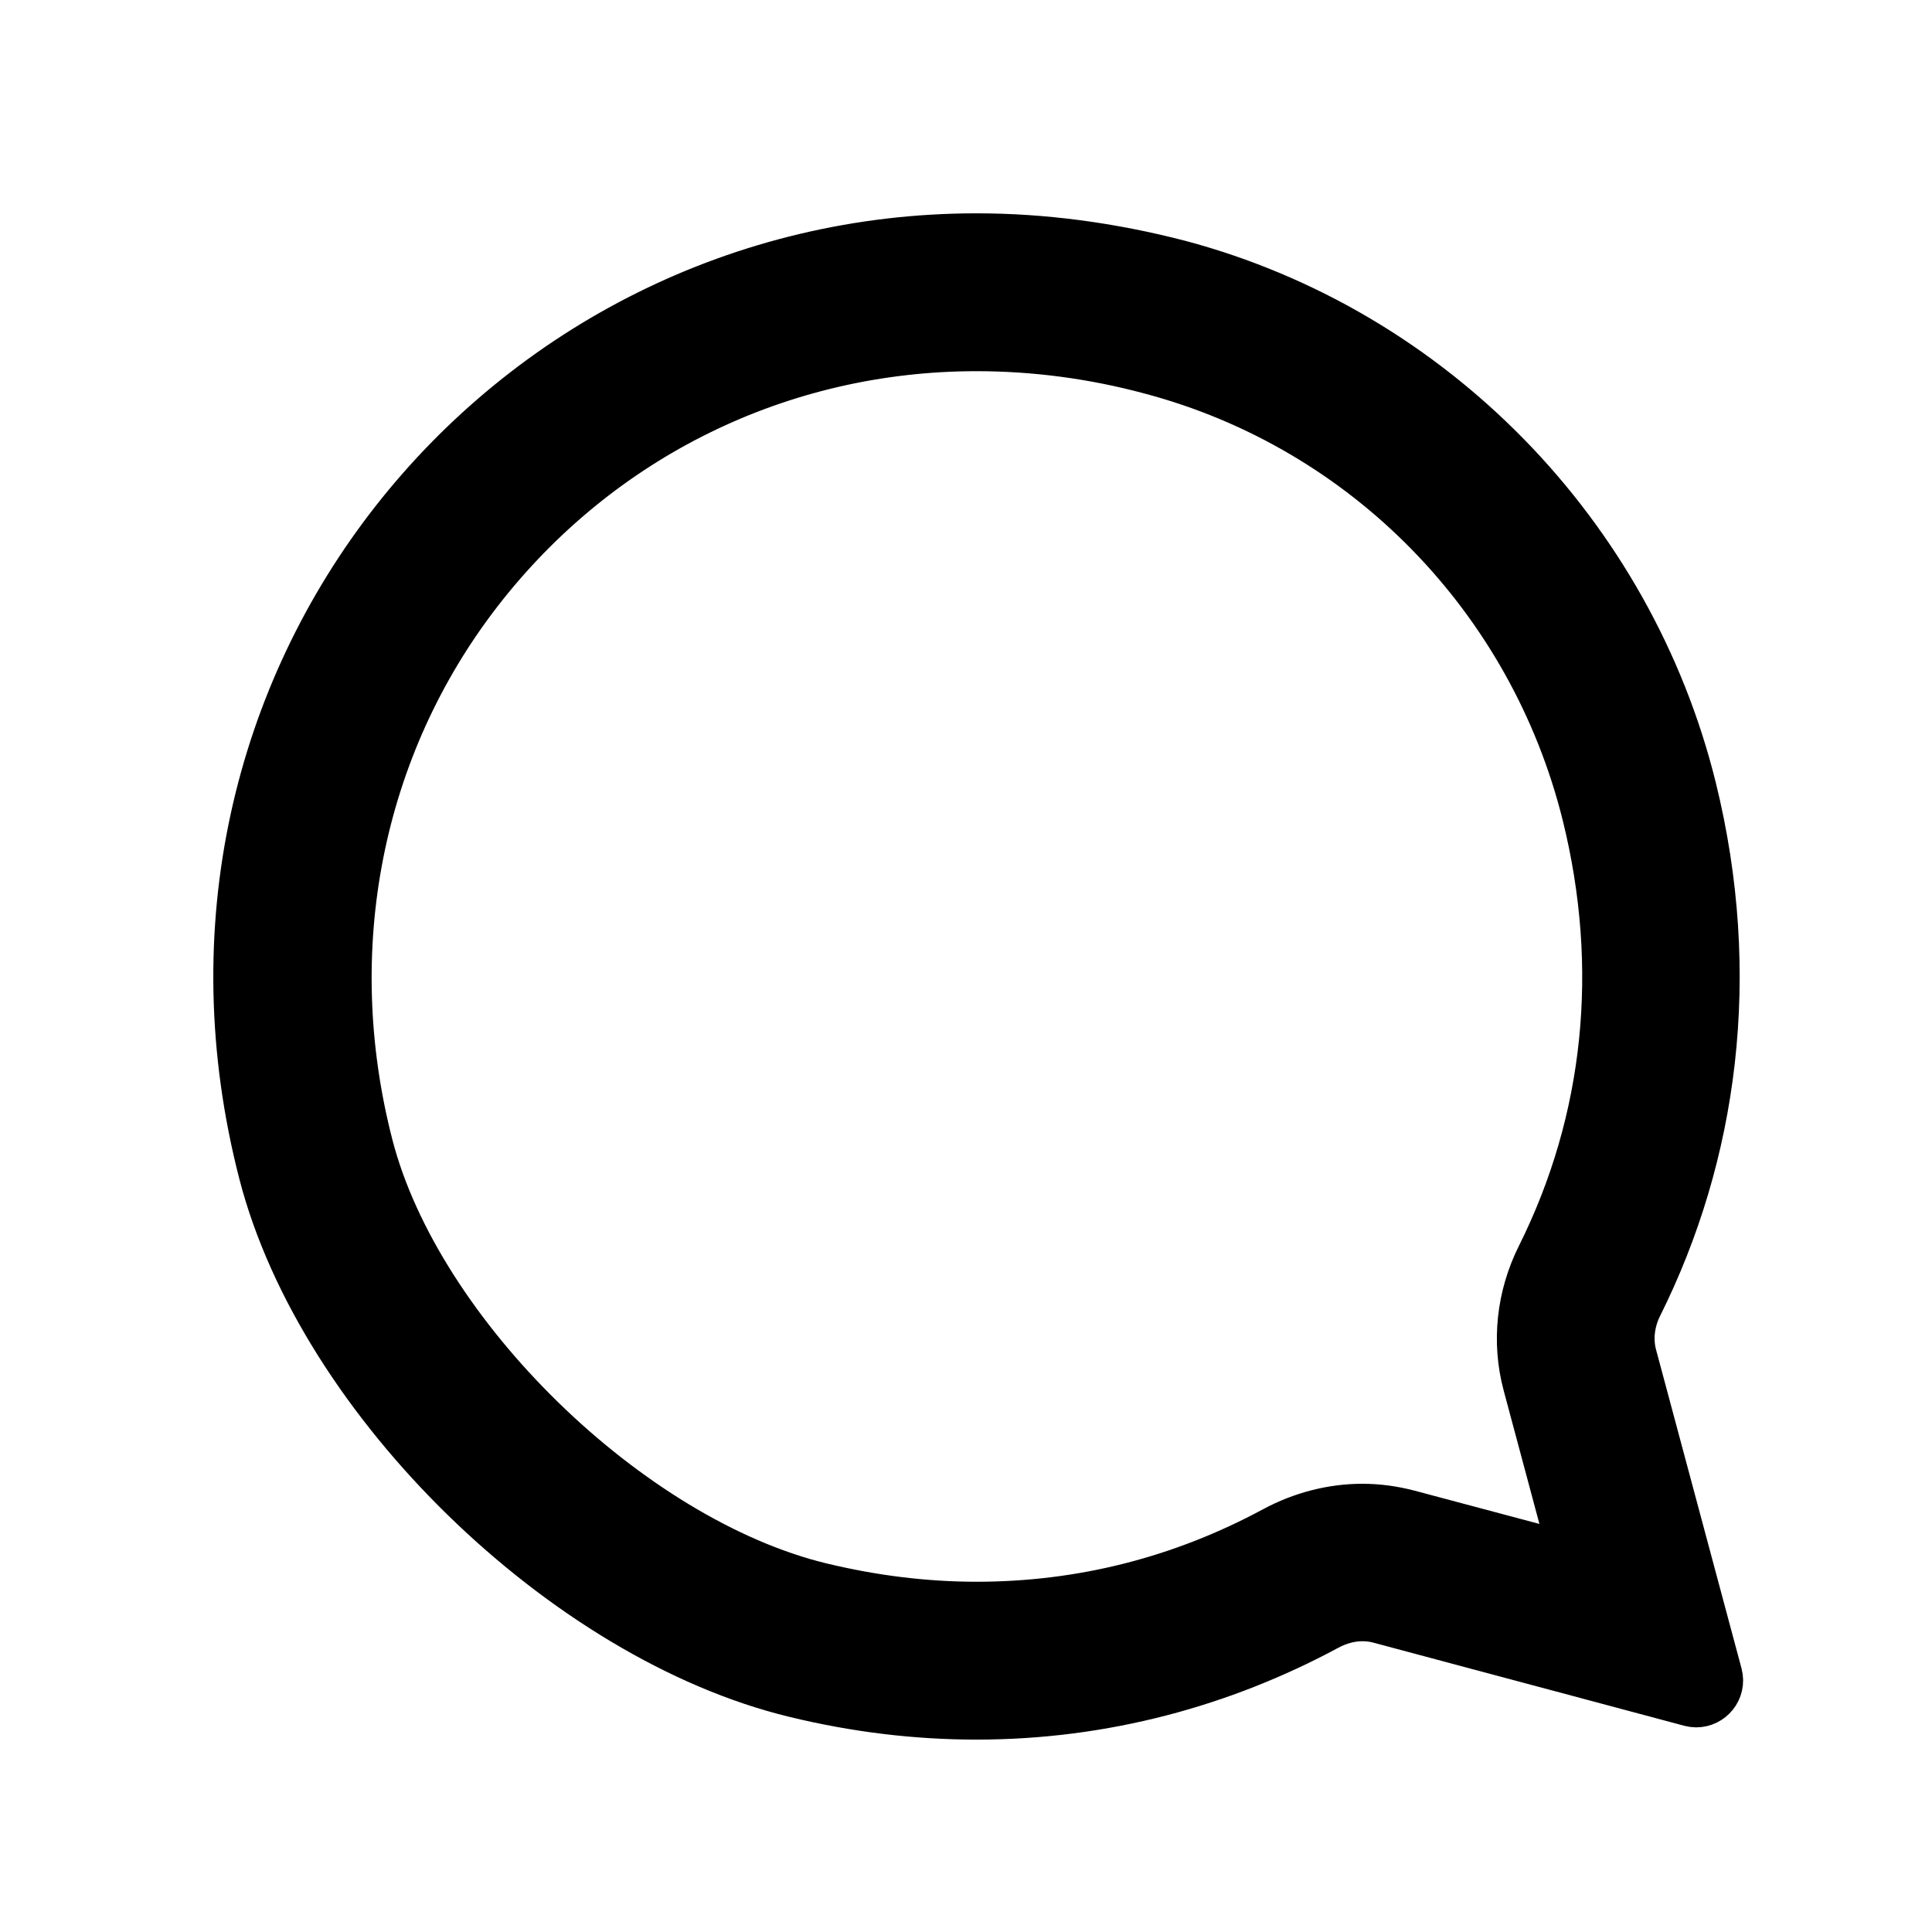
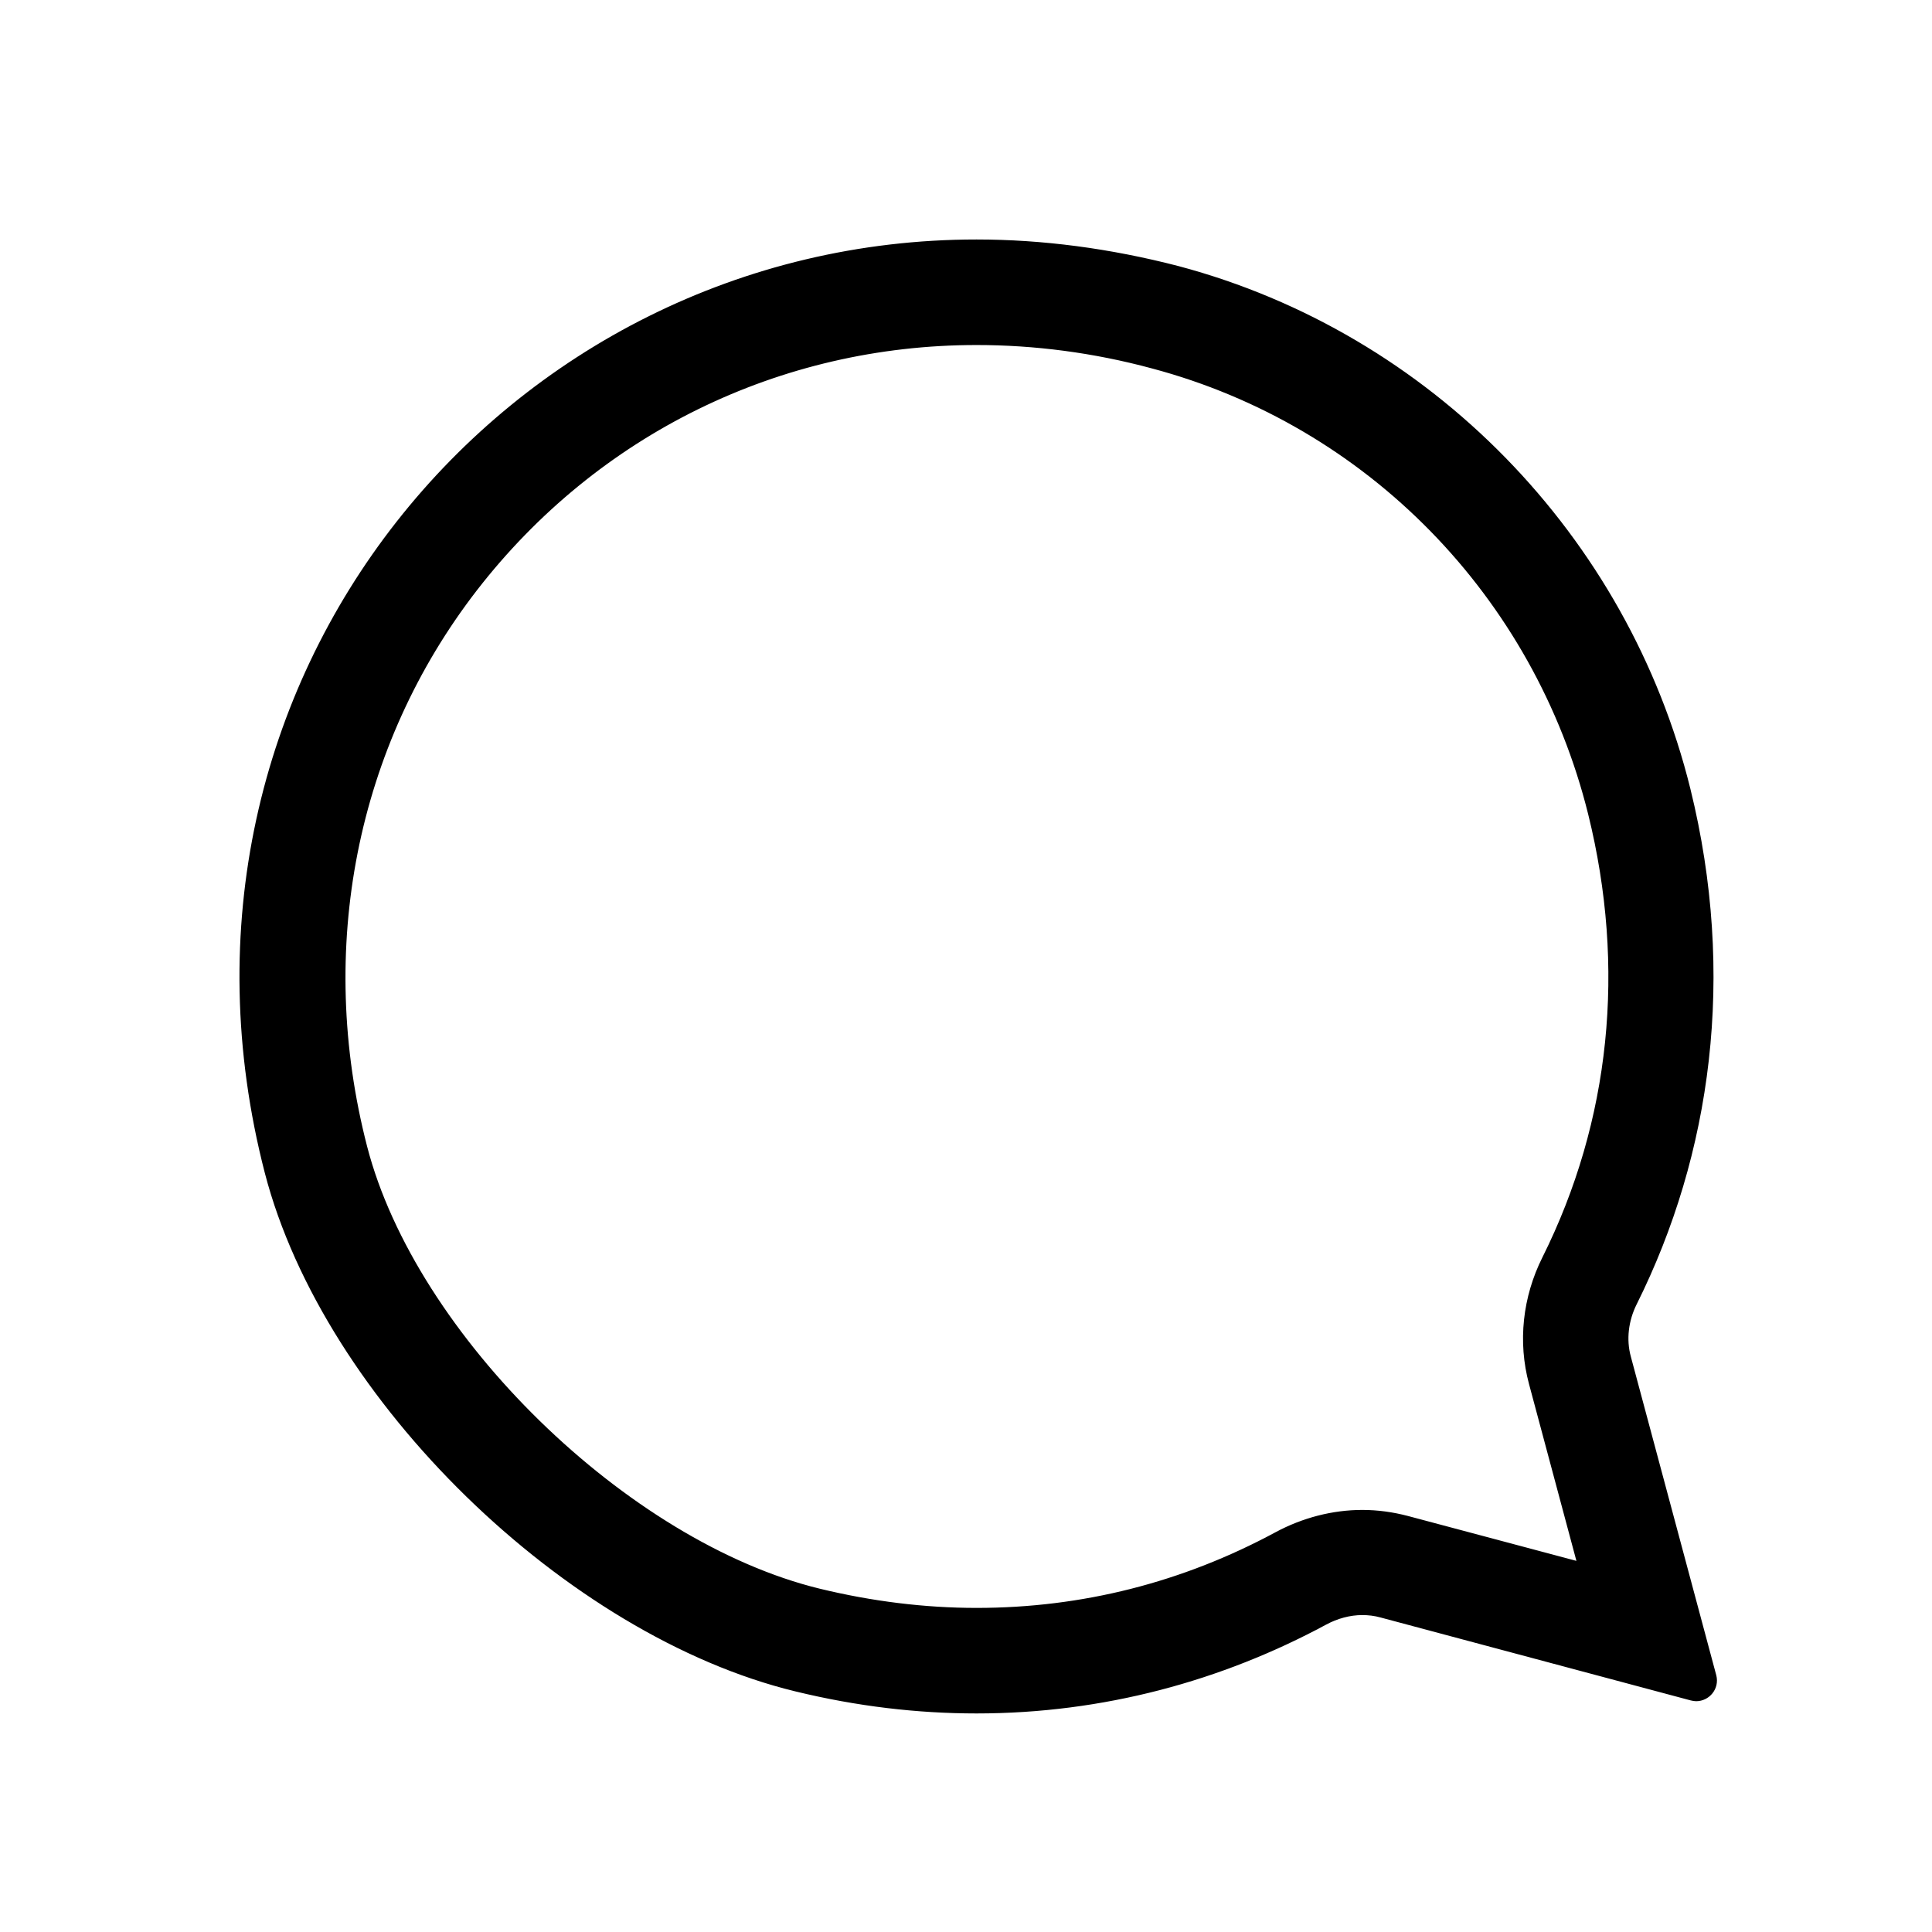
- <svg xmlns="http://www.w3.org/2000/svg" width="24" height="24" viewBox="0 0 24 24" fill="none">
-   <path fill-rule="evenodd" clip-rule="evenodd" d="M21.296 20.817L20.235 16.86C20.174 16.639 20.205 16.399 20.309 16.191C21.235 14.334 21.544 12.117 20.974 9.804C20.2 6.674 17.757 4.161 14.635 3.33C13.783 3.109 12.944 3 12.131 3C6.297 3 1.74 8.474 3.314 14.565C4.045 17.382 7.053 20.299 9.883 20.986C10.649 21.173 11.401 21.26 12.131 21.26C13.701 21.26 15.17 20.856 16.461 20.16C16.605 20.082 16.766 20.038 16.922 20.038C17 20.038 17.079 20.047 17.157 20.069L21.009 21.099C21.031 21.104 21.052 21.108 21.07 21.108C21.218 21.108 21.335 20.969 21.296 20.817ZM19.018 17.186L19.618 19.425L17.483 18.856C17.3 18.808 17.113 18.782 16.922 18.782C16.557 18.782 16.188 18.878 15.857 19.056C14.696 19.682 13.444 19.999 12.131 19.999C11.483 19.999 10.827 19.917 10.179 19.76C7.784 19.177 5.145 16.604 4.536 14.247C3.901 11.787 4.401 9.261 5.905 7.317C7.41 5.374 9.679 4.261 12.131 4.261C12.853 4.261 13.588 4.356 14.314 4.552C16.996 5.265 19.079 7.395 19.753 10.108C20.226 12.021 20.031 13.93 19.183 15.63C18.939 16.117 18.879 16.669 19.018 17.186Z" fill="black" stroke="black" stroke-width="0.7" />
+ <svg xmlns="http://www.w3.org/2000/svg" width="30" height="30" viewBox="0 0 24 24" fill="none">
+   <path fill-rule="evenodd" clip-rule="evenodd" d="M21.296 20.817L20.235 16.86C20.174 16.639 20.205 16.399 20.309 16.191C21.235 14.334 21.544 12.117 20.974 9.804C20.2 6.674 17.757 4.161 14.635 3.33C13.783 3.109 12.944 3 12.131 3C6.297 3 1.74 8.474 3.314 14.565C4.045 17.382 7.053 20.299 9.883 20.986C10.649 21.173 11.401 21.26 12.131 21.26C13.701 21.26 15.17 20.856 16.461 20.16C16.605 20.082 16.766 20.038 16.922 20.038C17 20.038 17.079 20.047 17.157 20.069L21.009 21.099C21.031 21.104 21.052 21.108 21.07 21.108C21.218 21.108 21.335 20.969 21.296 20.817ZM19.018 17.186L19.618 19.425L17.483 18.856C17.3 18.808 17.113 18.782 16.922 18.782C16.557 18.782 16.188 18.878 15.857 19.056C14.696 19.682 13.444 19.999 12.131 19.999C11.483 19.999 10.827 19.917 10.179 19.76C7.784 19.177 5.145 16.604 4.536 14.247C3.901 11.787 4.401 9.261 5.905 7.317C7.41 5.374 9.679 4.261 12.131 4.261C12.853 4.261 13.588 4.356 14.314 4.552C16.996 5.265 19.079 7.395 19.753 10.108C20.226 12.021 20.031 13.93 19.183 15.63C18.939 16.117 18.879 16.669 19.018 17.186Z" fill="black" stroke="black" stroke-width="0.05" />
</svg>
